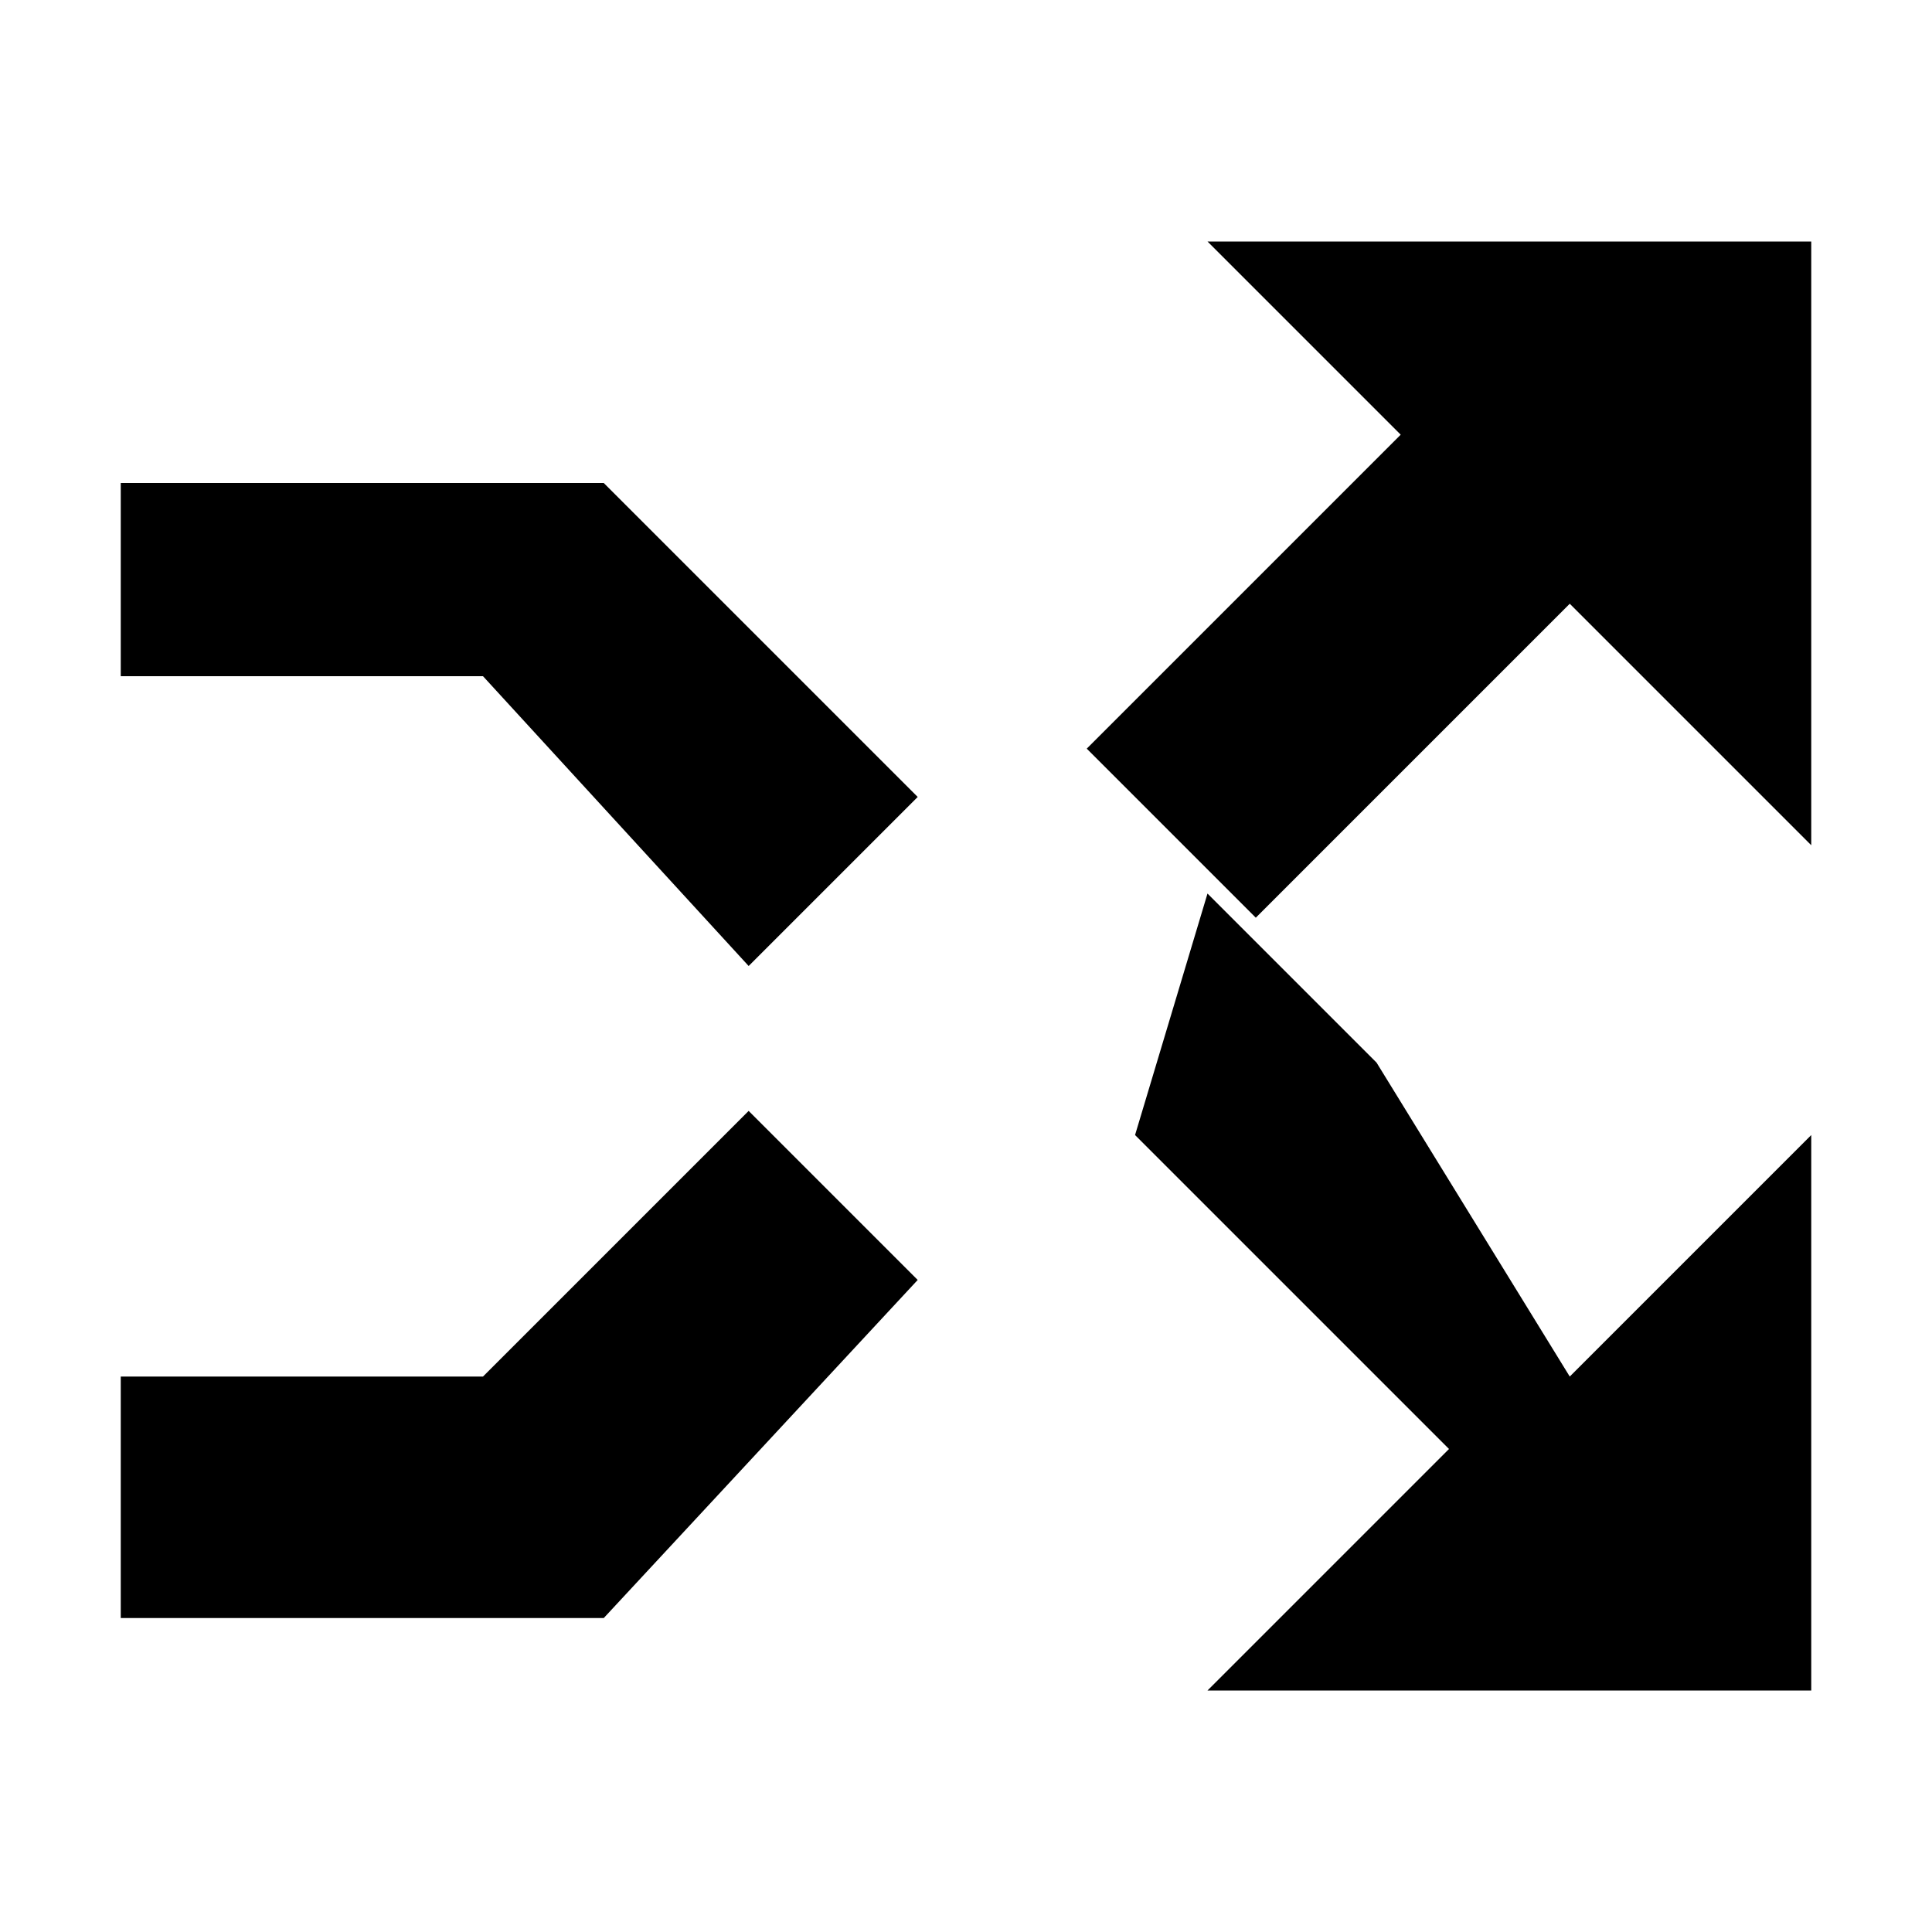
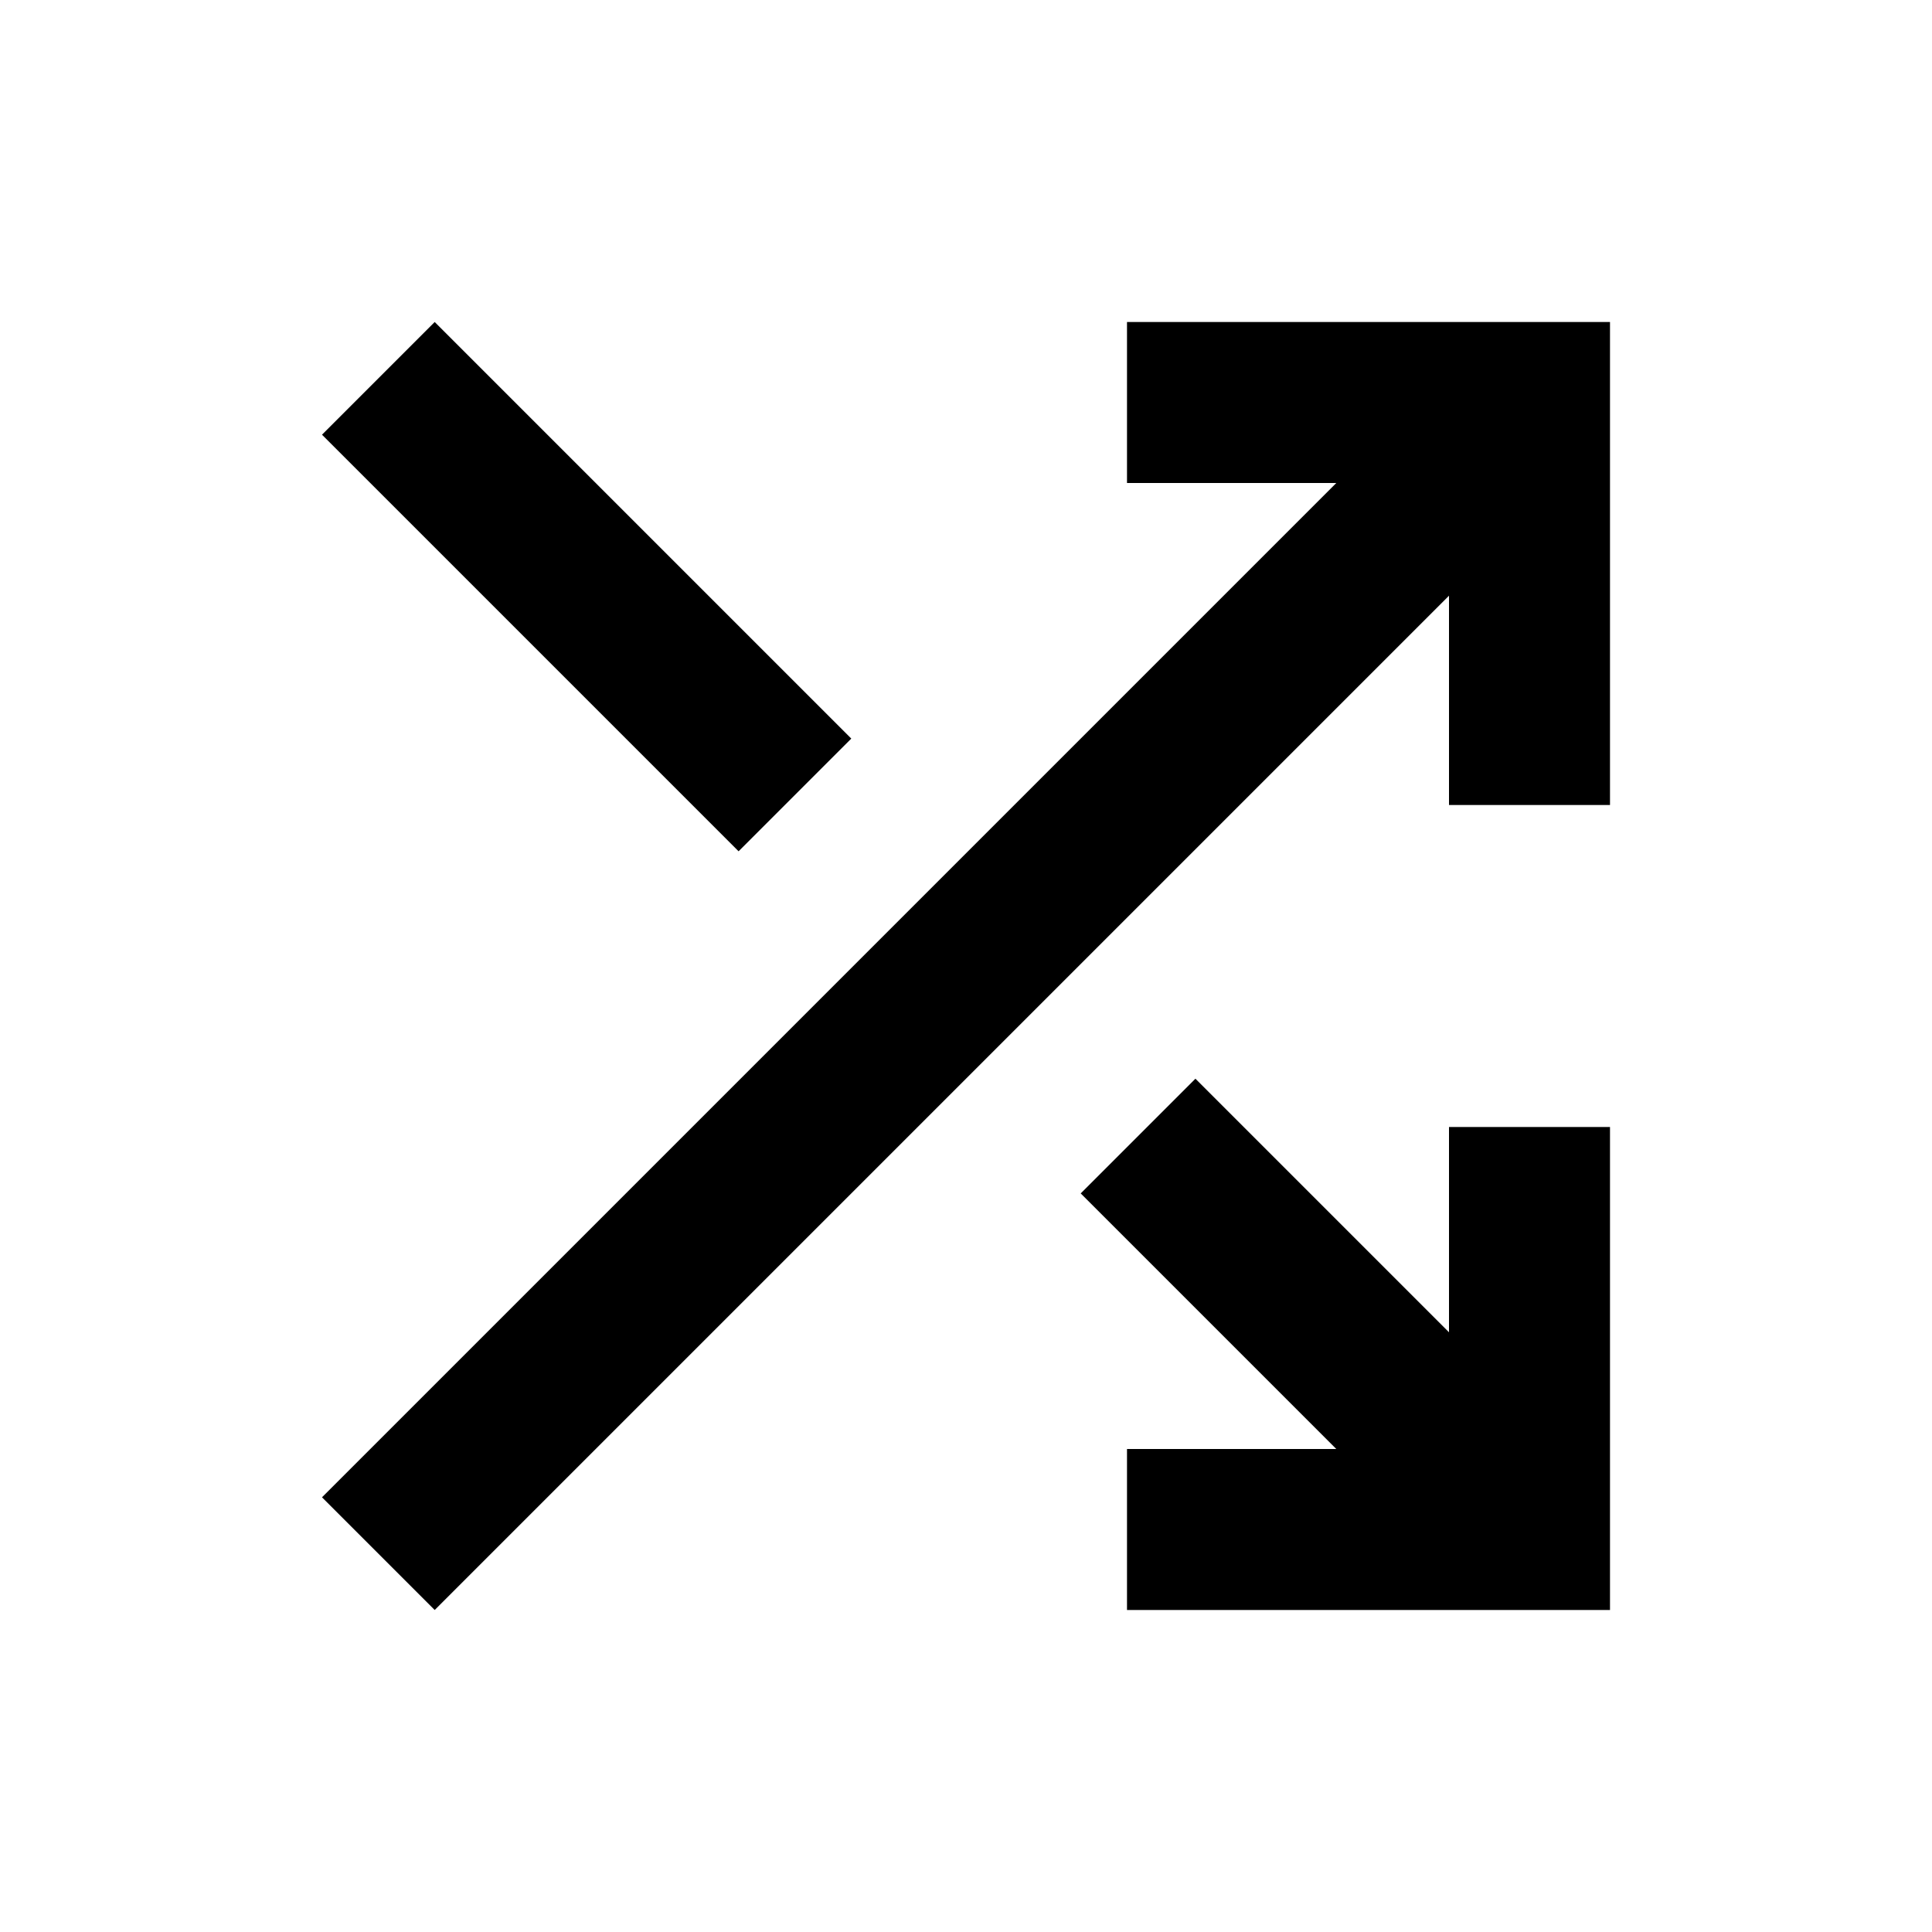
- <svg xmlns="http://www.w3.org/2000/svg" width="16" height="16" viewBox="0 0 16 16">
-   <path d="M10 2h5v5l-2-2-2.6 2.6-1.4-1.4L11.6 3.6zm-9 2h4l2.6 2.6-1.4 1.4L4 5.6H1zM10 7.4l1.4 1.4L13 11.4l2-2V14h-5l2-2-2.6-2.6zM1 11.4h3l2.2-2.2 1.4 1.4L5 13.4H1z" fill="#000" />
+ <svg xmlns="http://www.w3.org/2000/svg" height="24" viewBox="0 -960 960 960" width="24">
+   <path d="M560-160v-80h104L537-367l57-57 126 126v-102h80v240H560Zm-344 0-56-56 504-504H560v-80h240v240h-80v-104L216-160Zm151-377L160-744l56-56 207 207-56 56Z" />
</svg>
